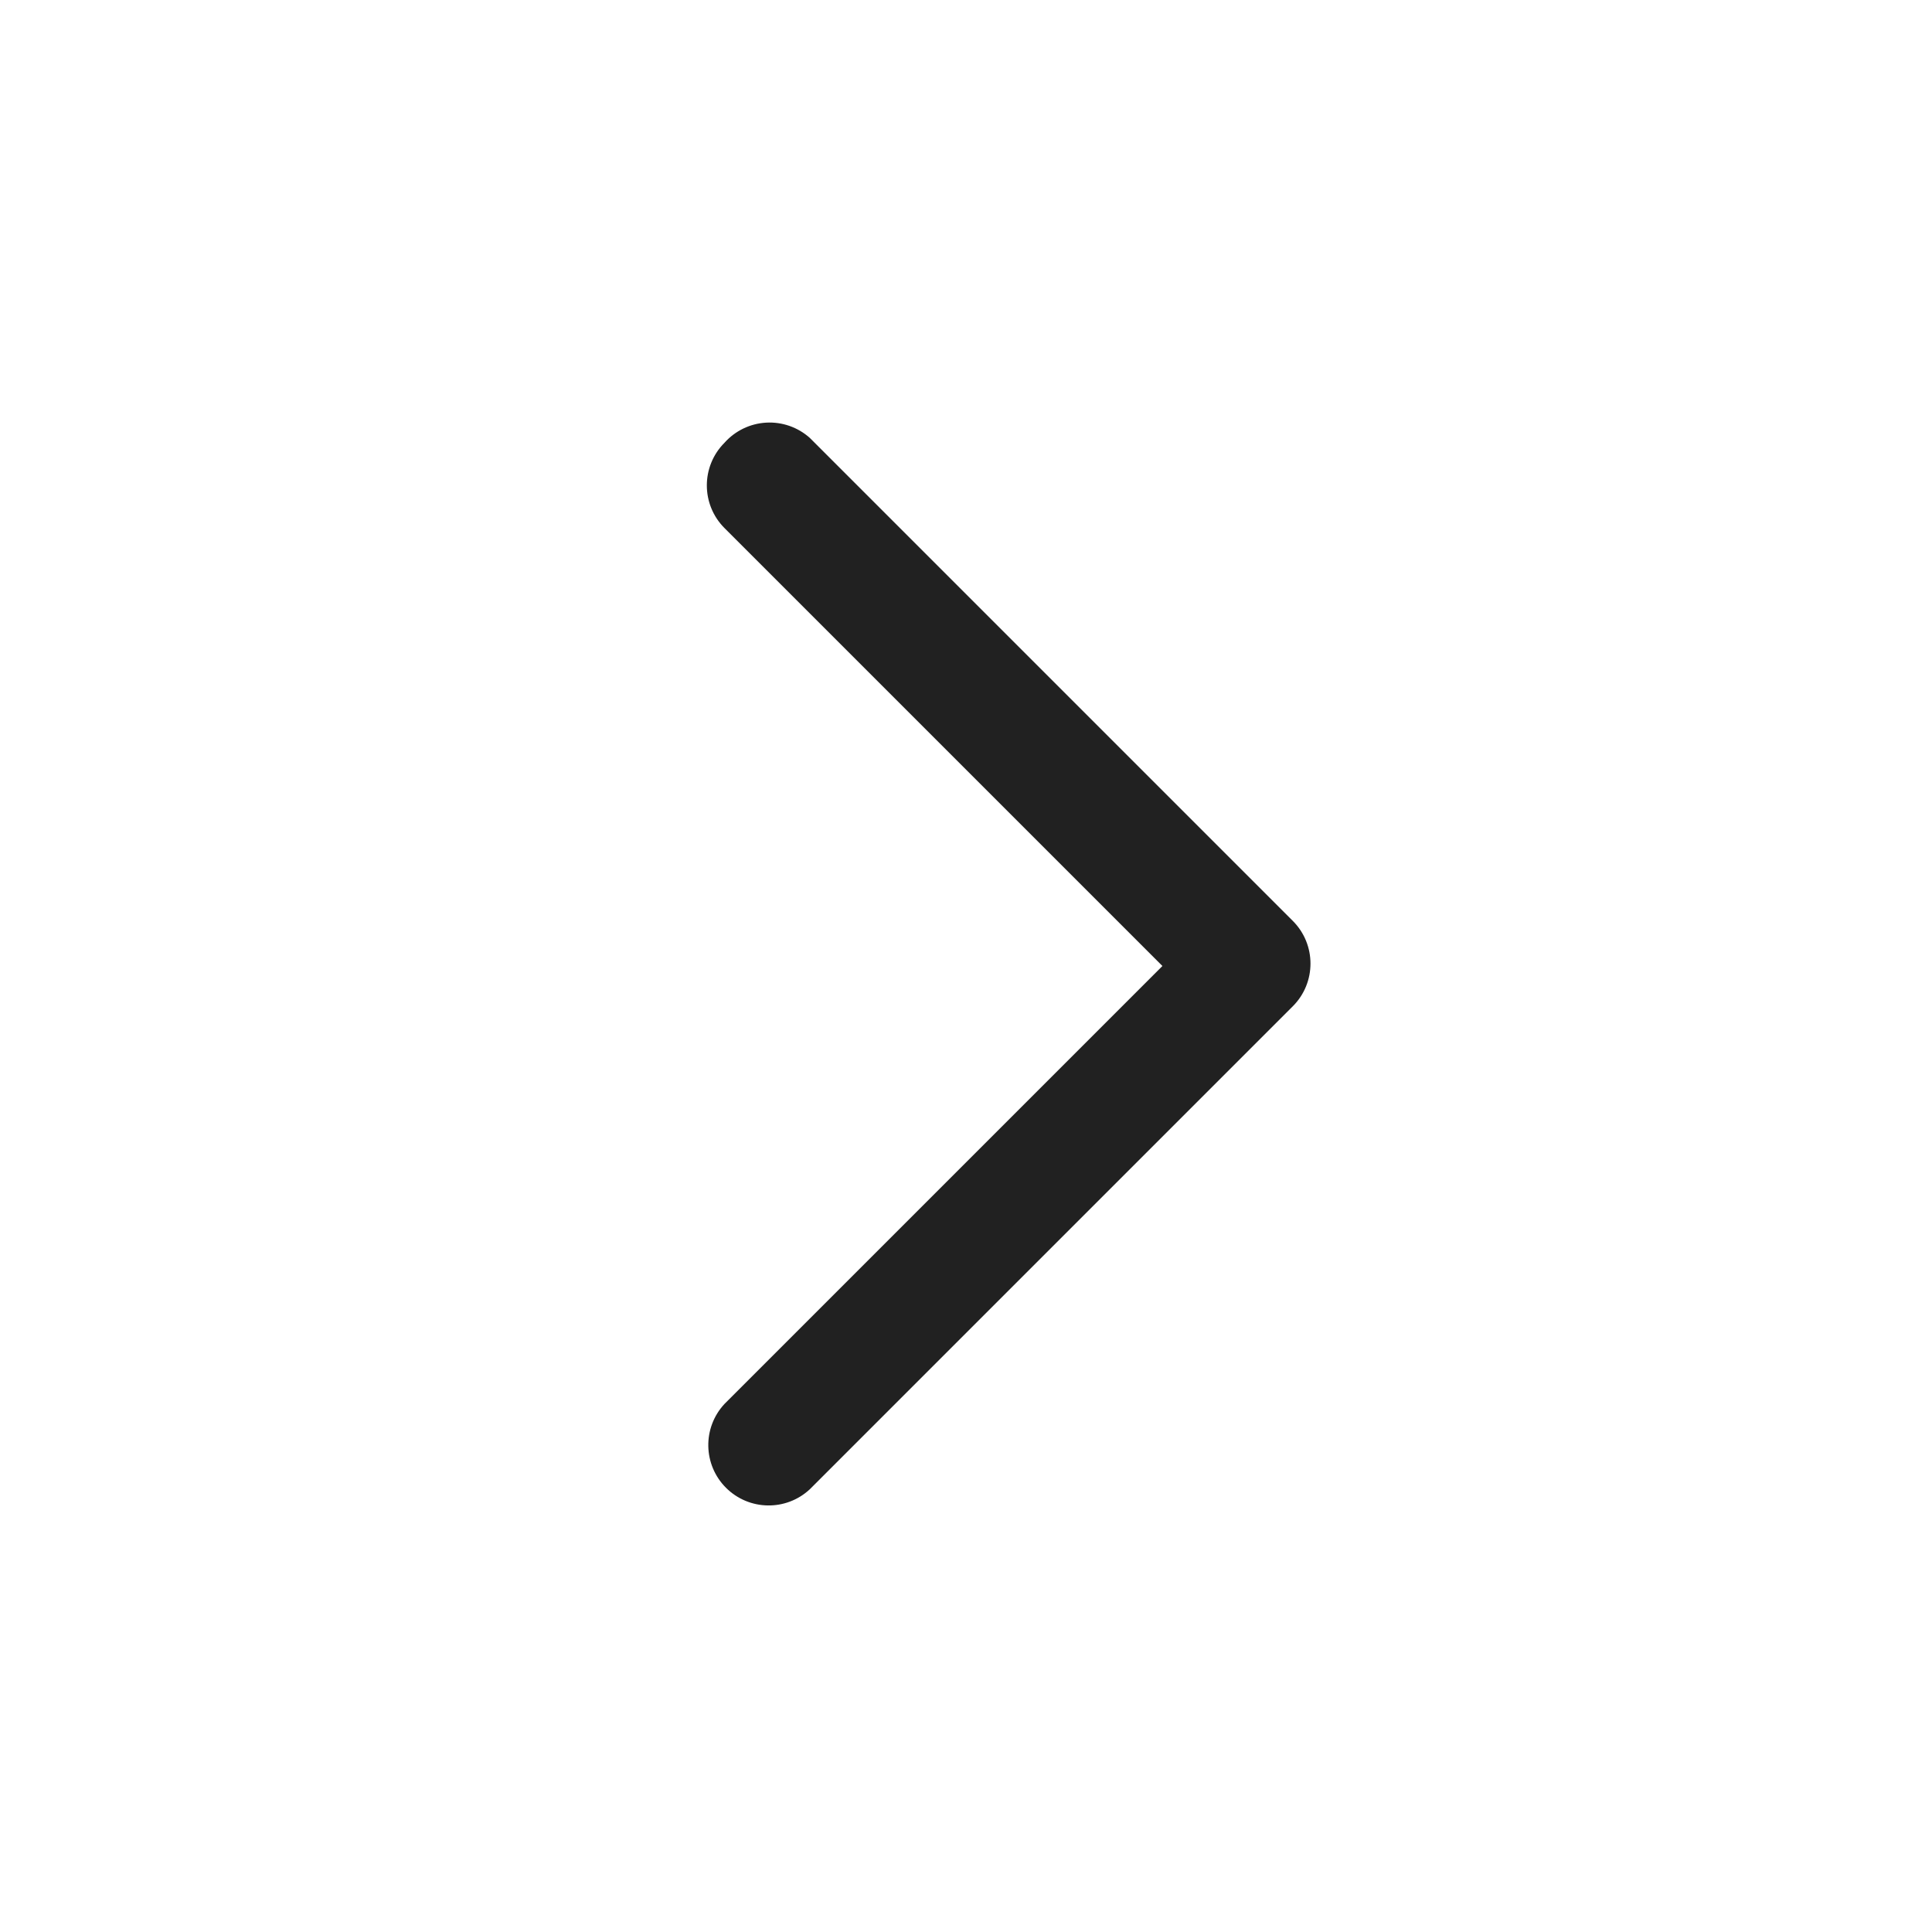
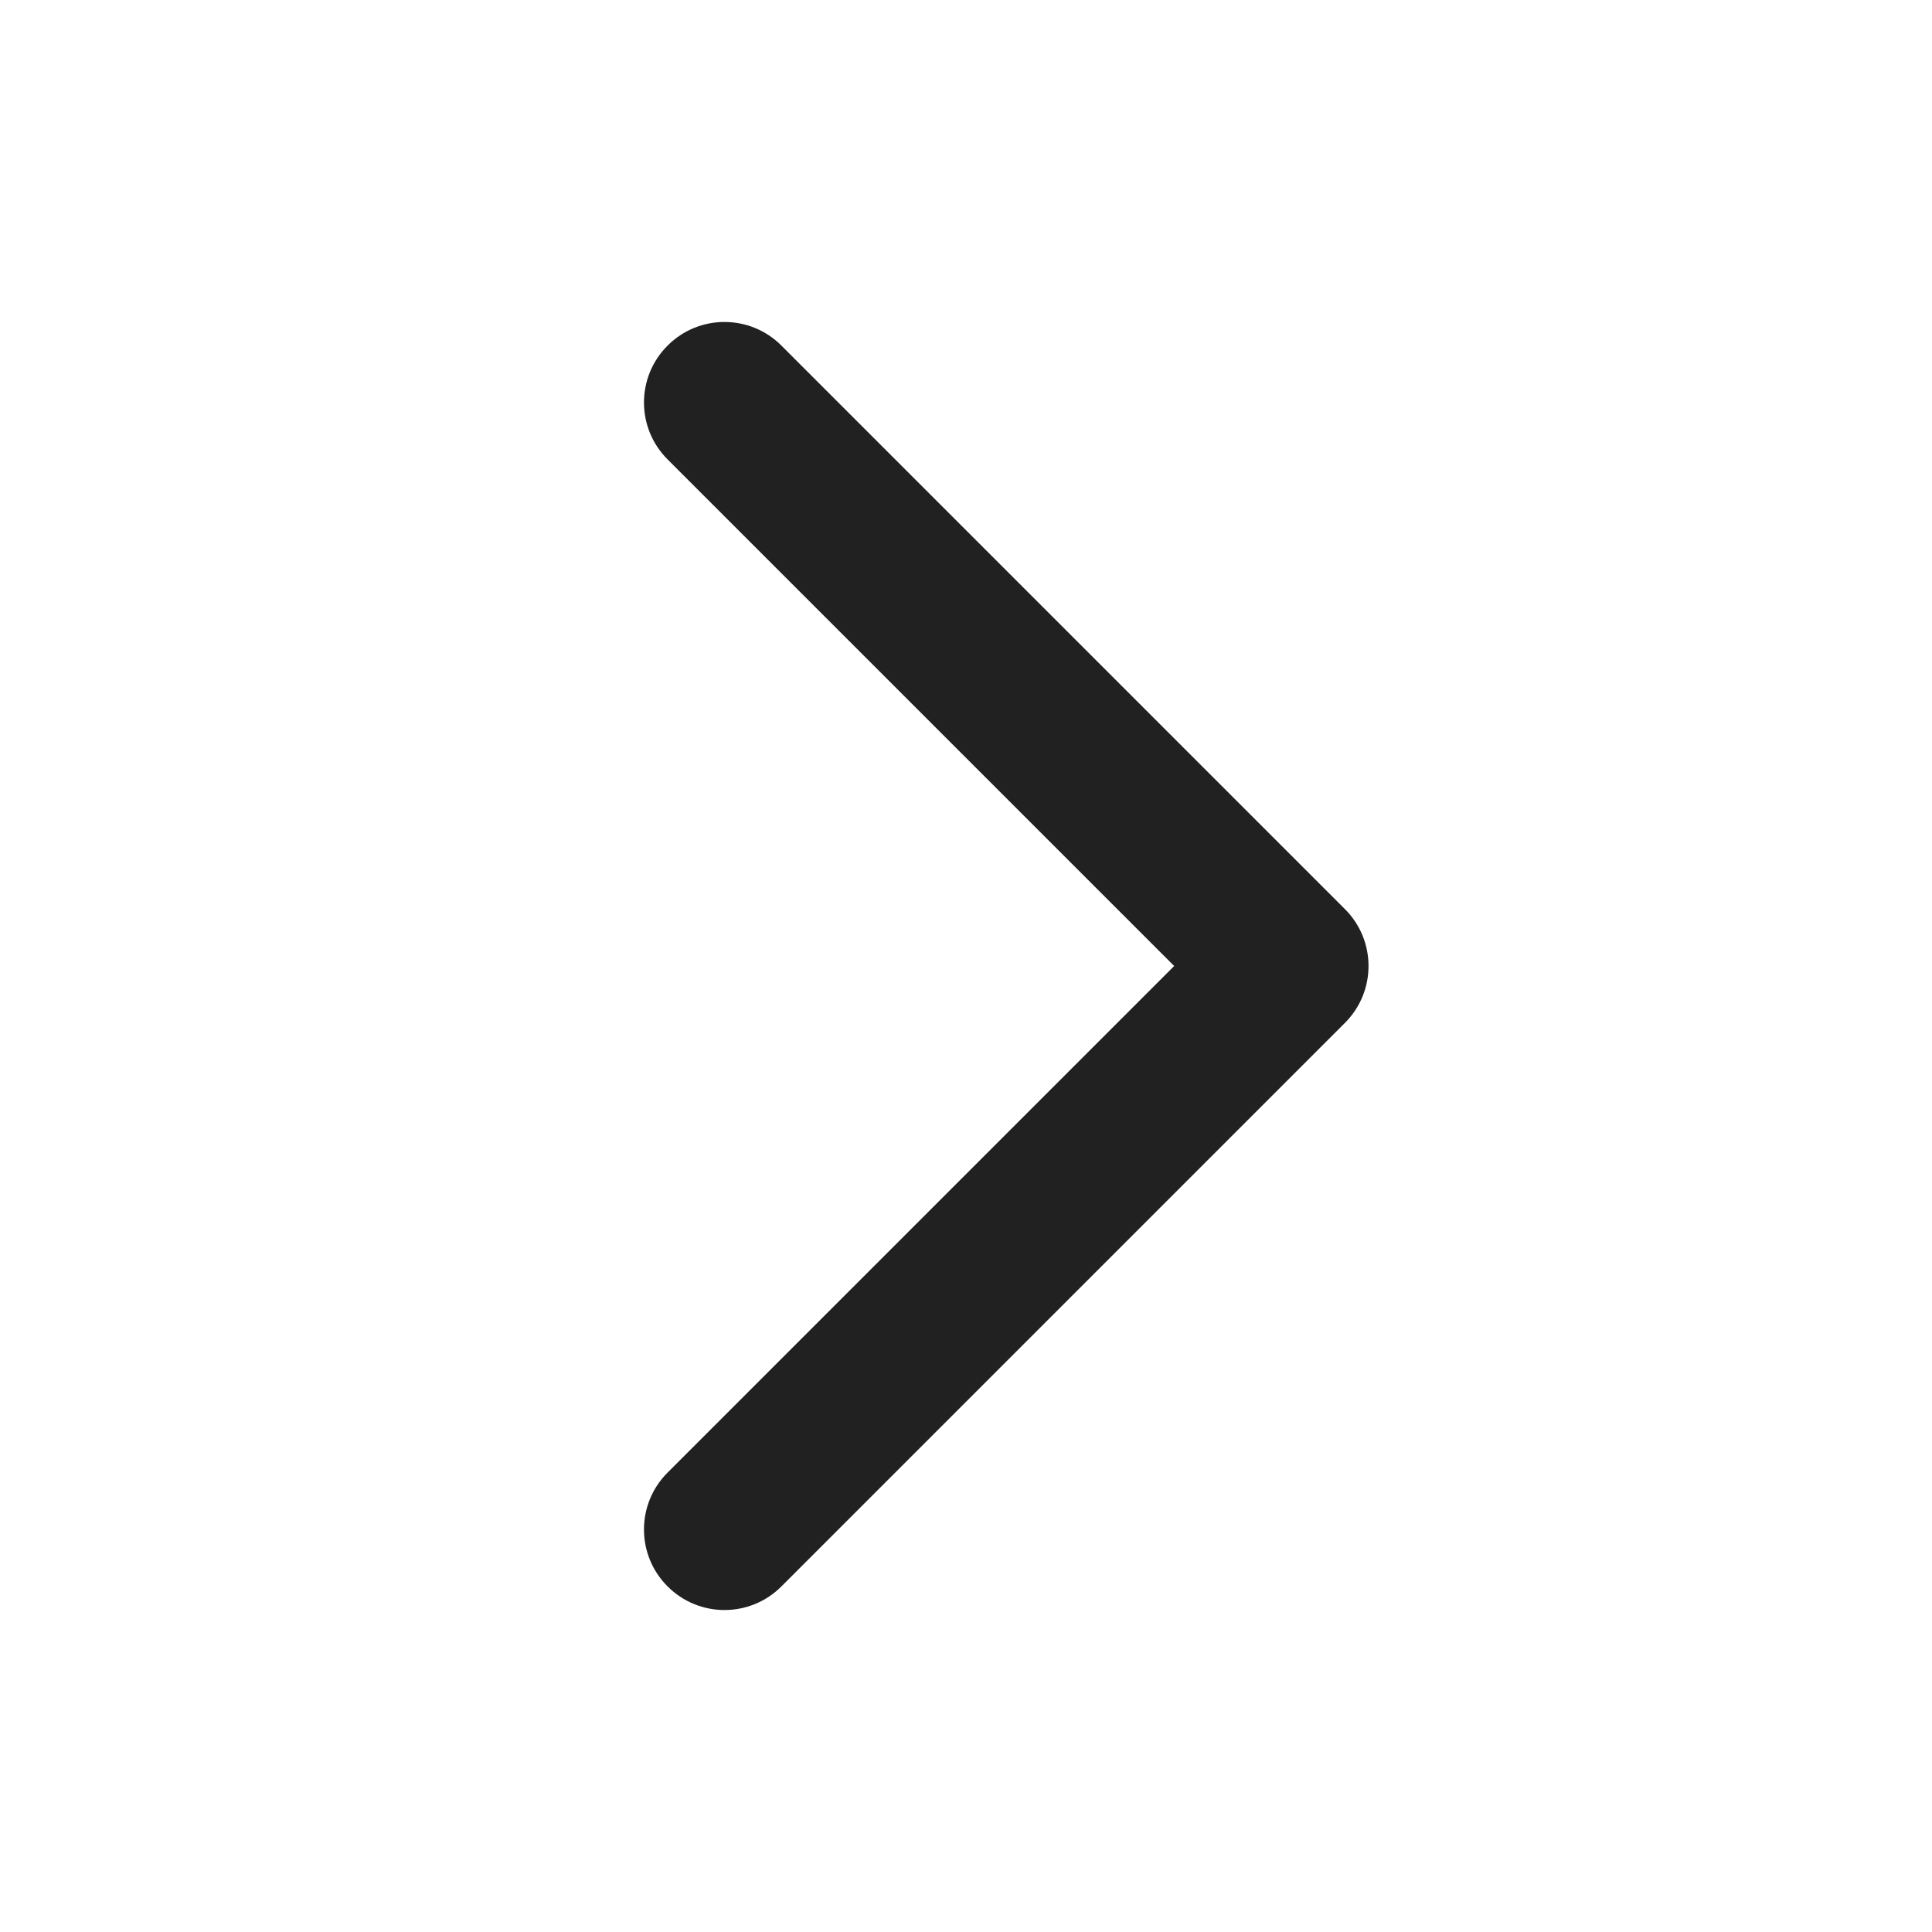
<svg xmlns="http://www.w3.org/2000/svg" width="24" height="24" viewBox="0 0 24 24" fill="none">
-   <path d="M9 5.5a.75.75 0 0 1 1.06-.06l6 6a.75.75 0 0 1 0 1.06l-6 6a.75.75 0 0 1-1.06-1.06L14.44 12 9 6.56A.75.75 0 0 1 9 5.5z" fill="#212121" />
+   <path d="M8.293 4.293C7.902 4.683 7.902 5.317 8.293 5.707L14.586 12L8.293 18.293C7.902 18.683 7.902 19.317 8.293 19.707C8.683 20.098 9.317 20.098 9.707 19.707L16.707 12.707C17.098 12.317 17.098 11.683 16.707 11.293L9.707 4.293C9.317 3.902 8.683 3.902 8.293 4.293Z" fill="#212121" />
</svg>
